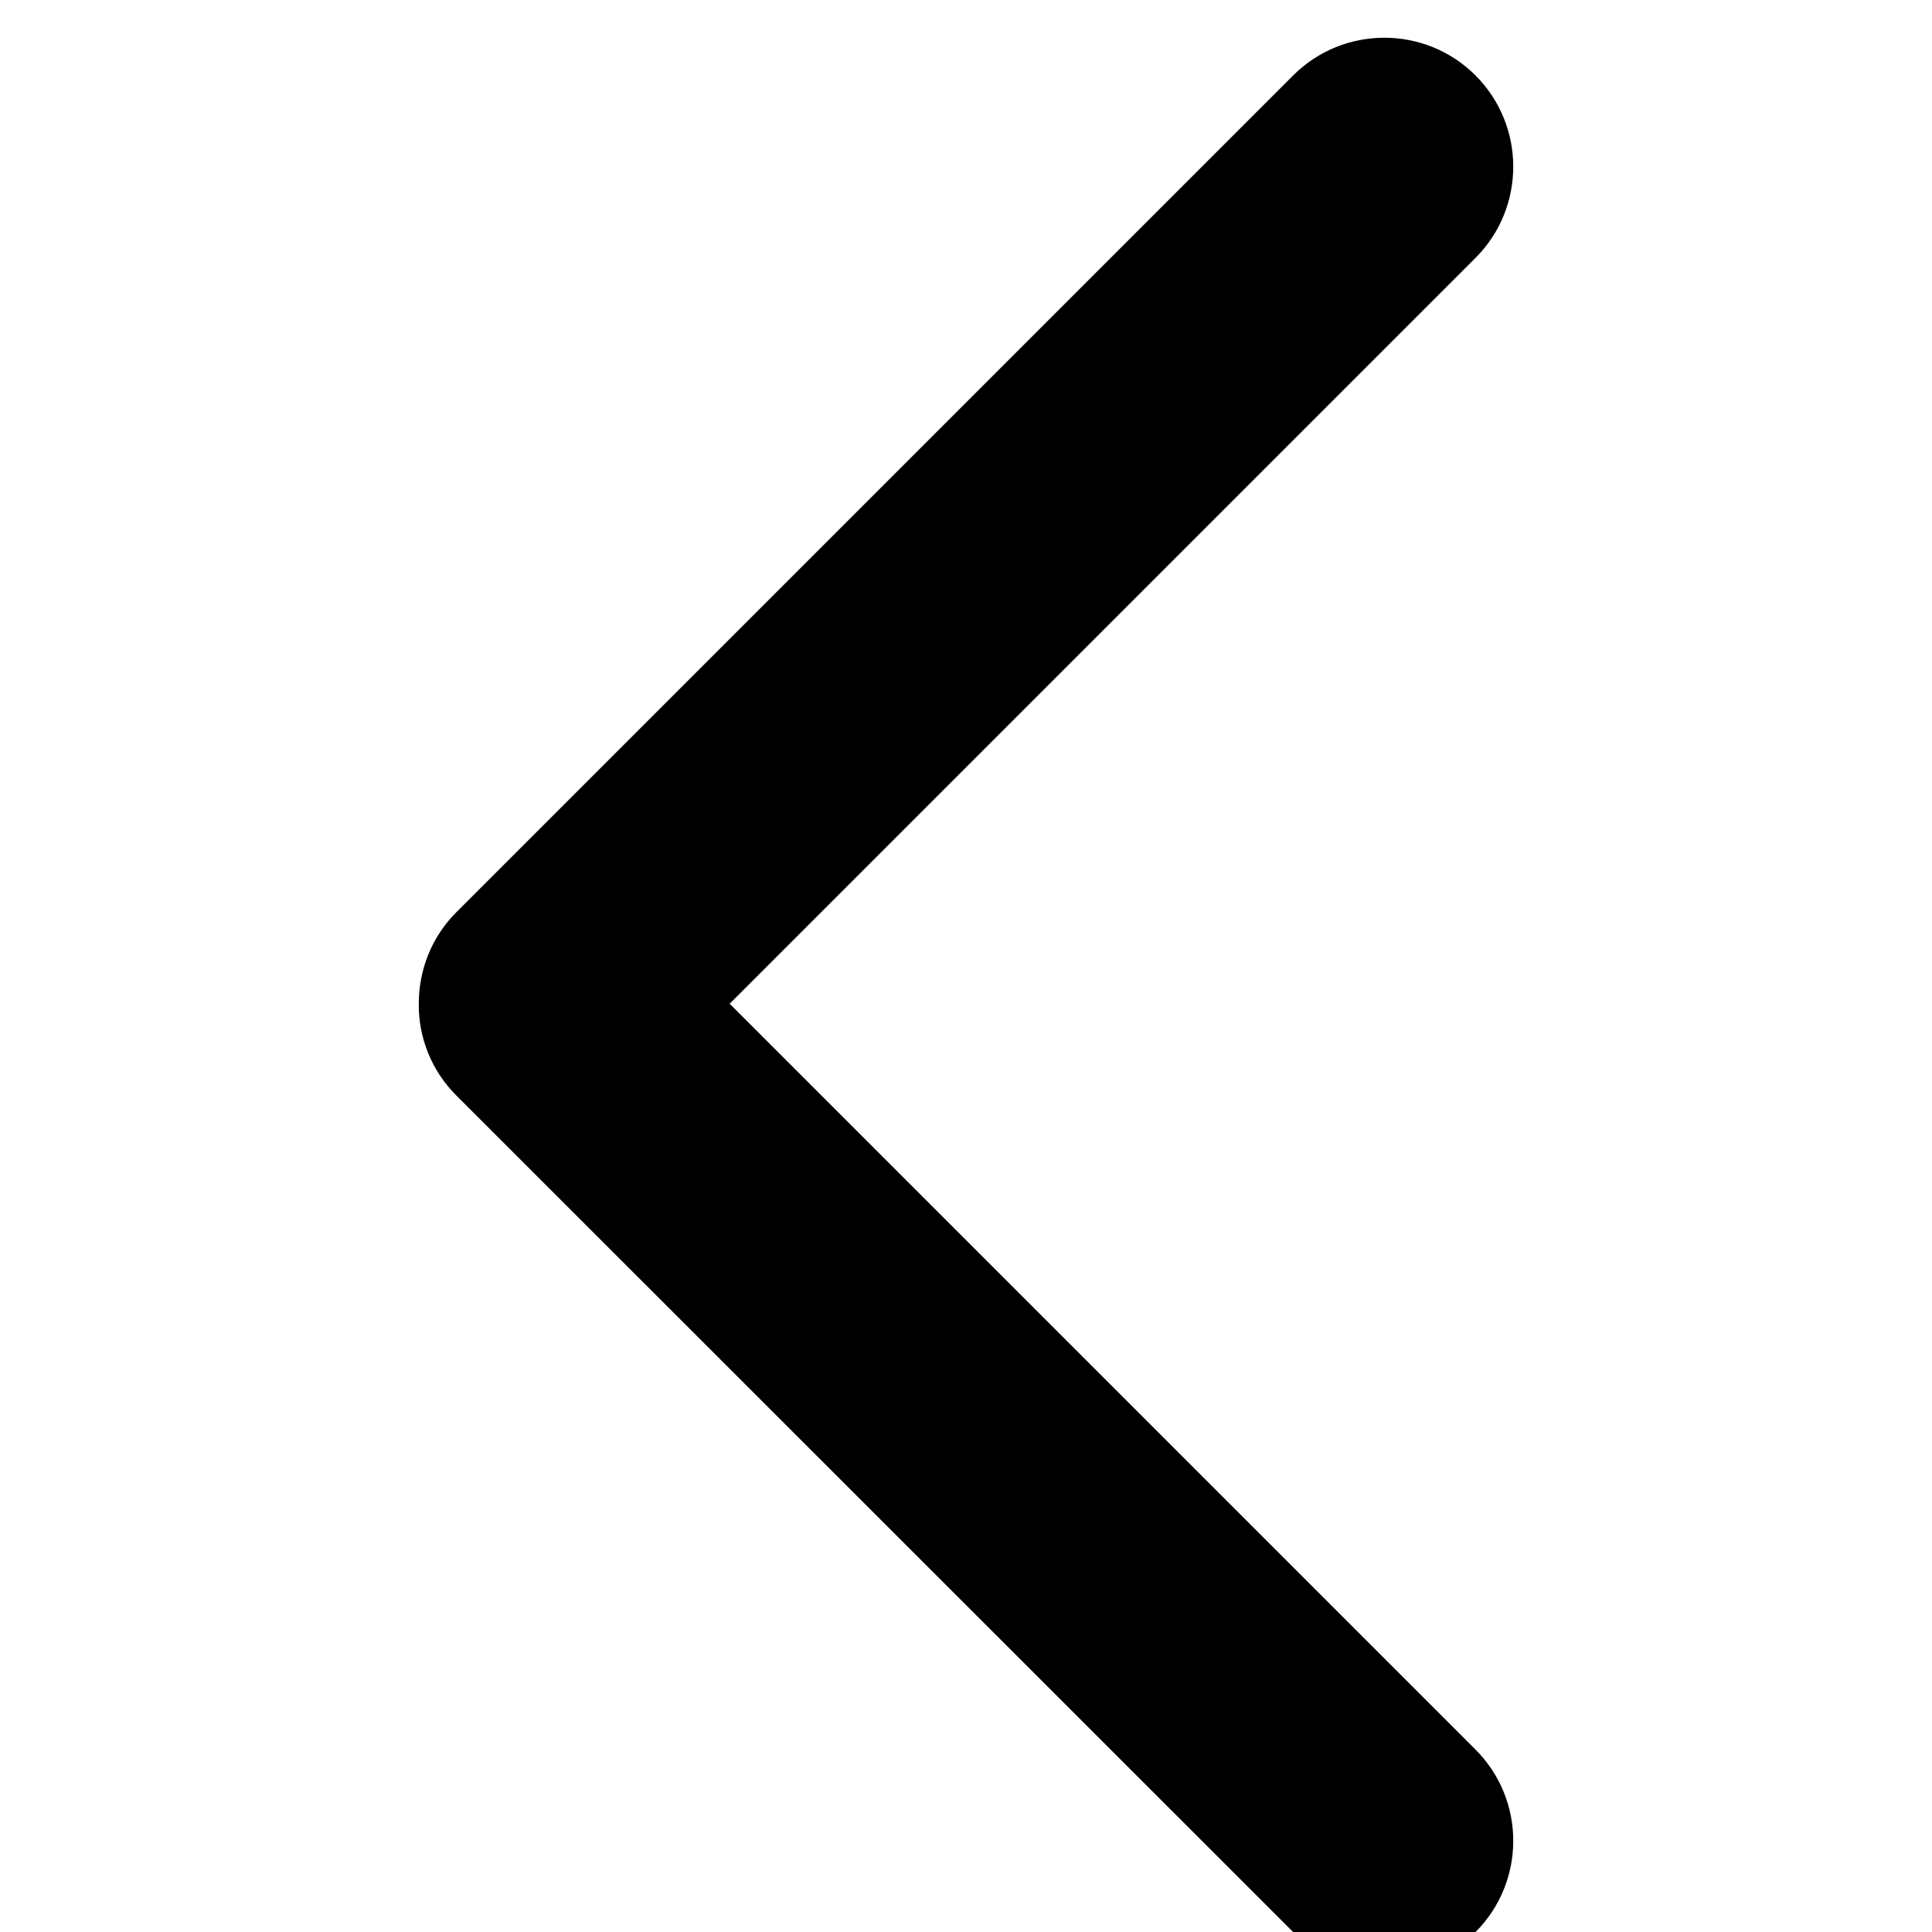
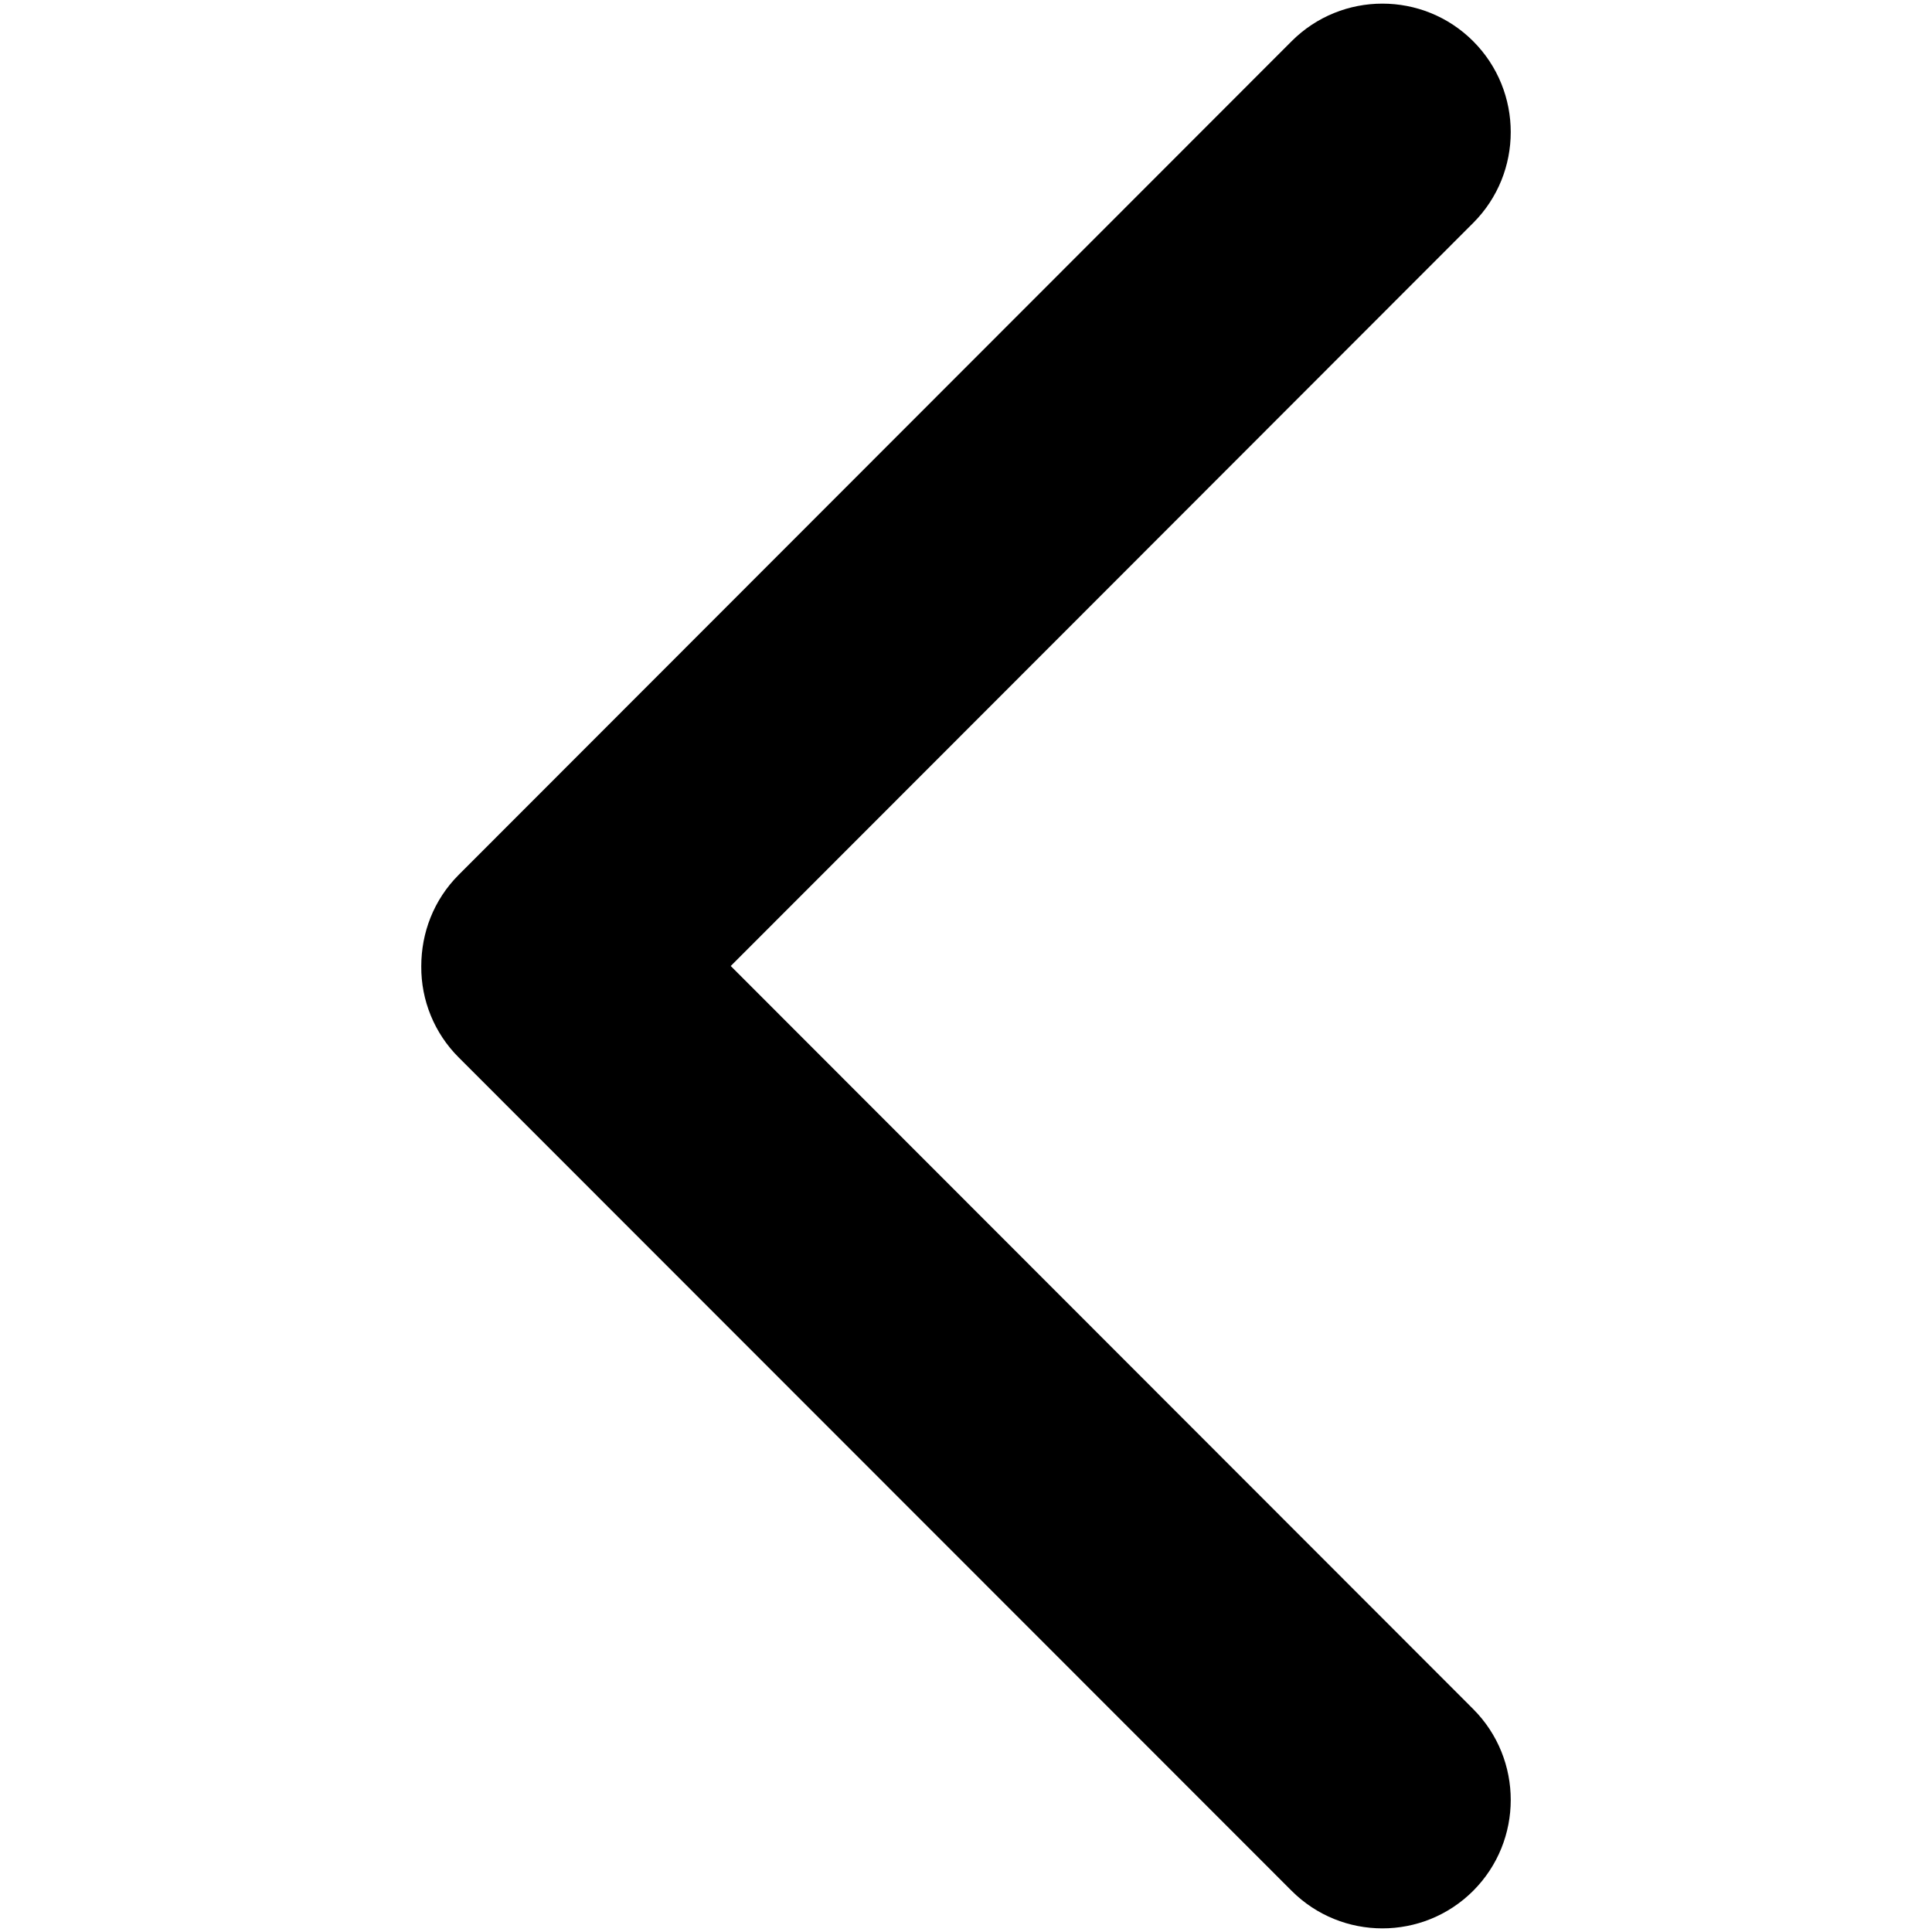
- <svg xmlns="http://www.w3.org/2000/svg" viewBox="0 0 640 640">
-   <path d="M428.36 25c16.67-16.67 43.76-16.67 60.43 0 16.66 16.67 16.66 43.76 0 60.42L241.71 332.5l247.08 247.08c16.66 16.67 16.66 43.76 0 60.43-16.67 16.66-43.76 16.66-60.43 0-27.71-27.71-249.44-249.37-277.16-277.08a42.325 42.325 0 0 1-12.48-30.34c0-11.11 4.1-22.05 12.48-30.43C206.63 246.73 400.65 52.72 428.36 25Z" fill="currentColor" />
+ <svg xmlns="http://www.w3.org/2000/svg" xml:space="preserve" viewBox="0 0 532 532">
+   <path d="M355.66 11.354c13.793-13.805 36.208-13.805 50.001 0 13.785 13.804 13.785 36.238 0 50.034L201.22 266l204.442 204.61c13.785 13.805 13.785 36.239 0 50.044-13.793 13.796-36.208 13.796-50.002 0a5994246.277 5994246.277 0 0 0-229.332-229.454 35.065 35.065 0 0 1-10.326-25.126c0-9.2 3.393-18.26 10.326-25.2C172.192 194.973 332.731 34.31 355.66 11.354Z" />
</svg>
